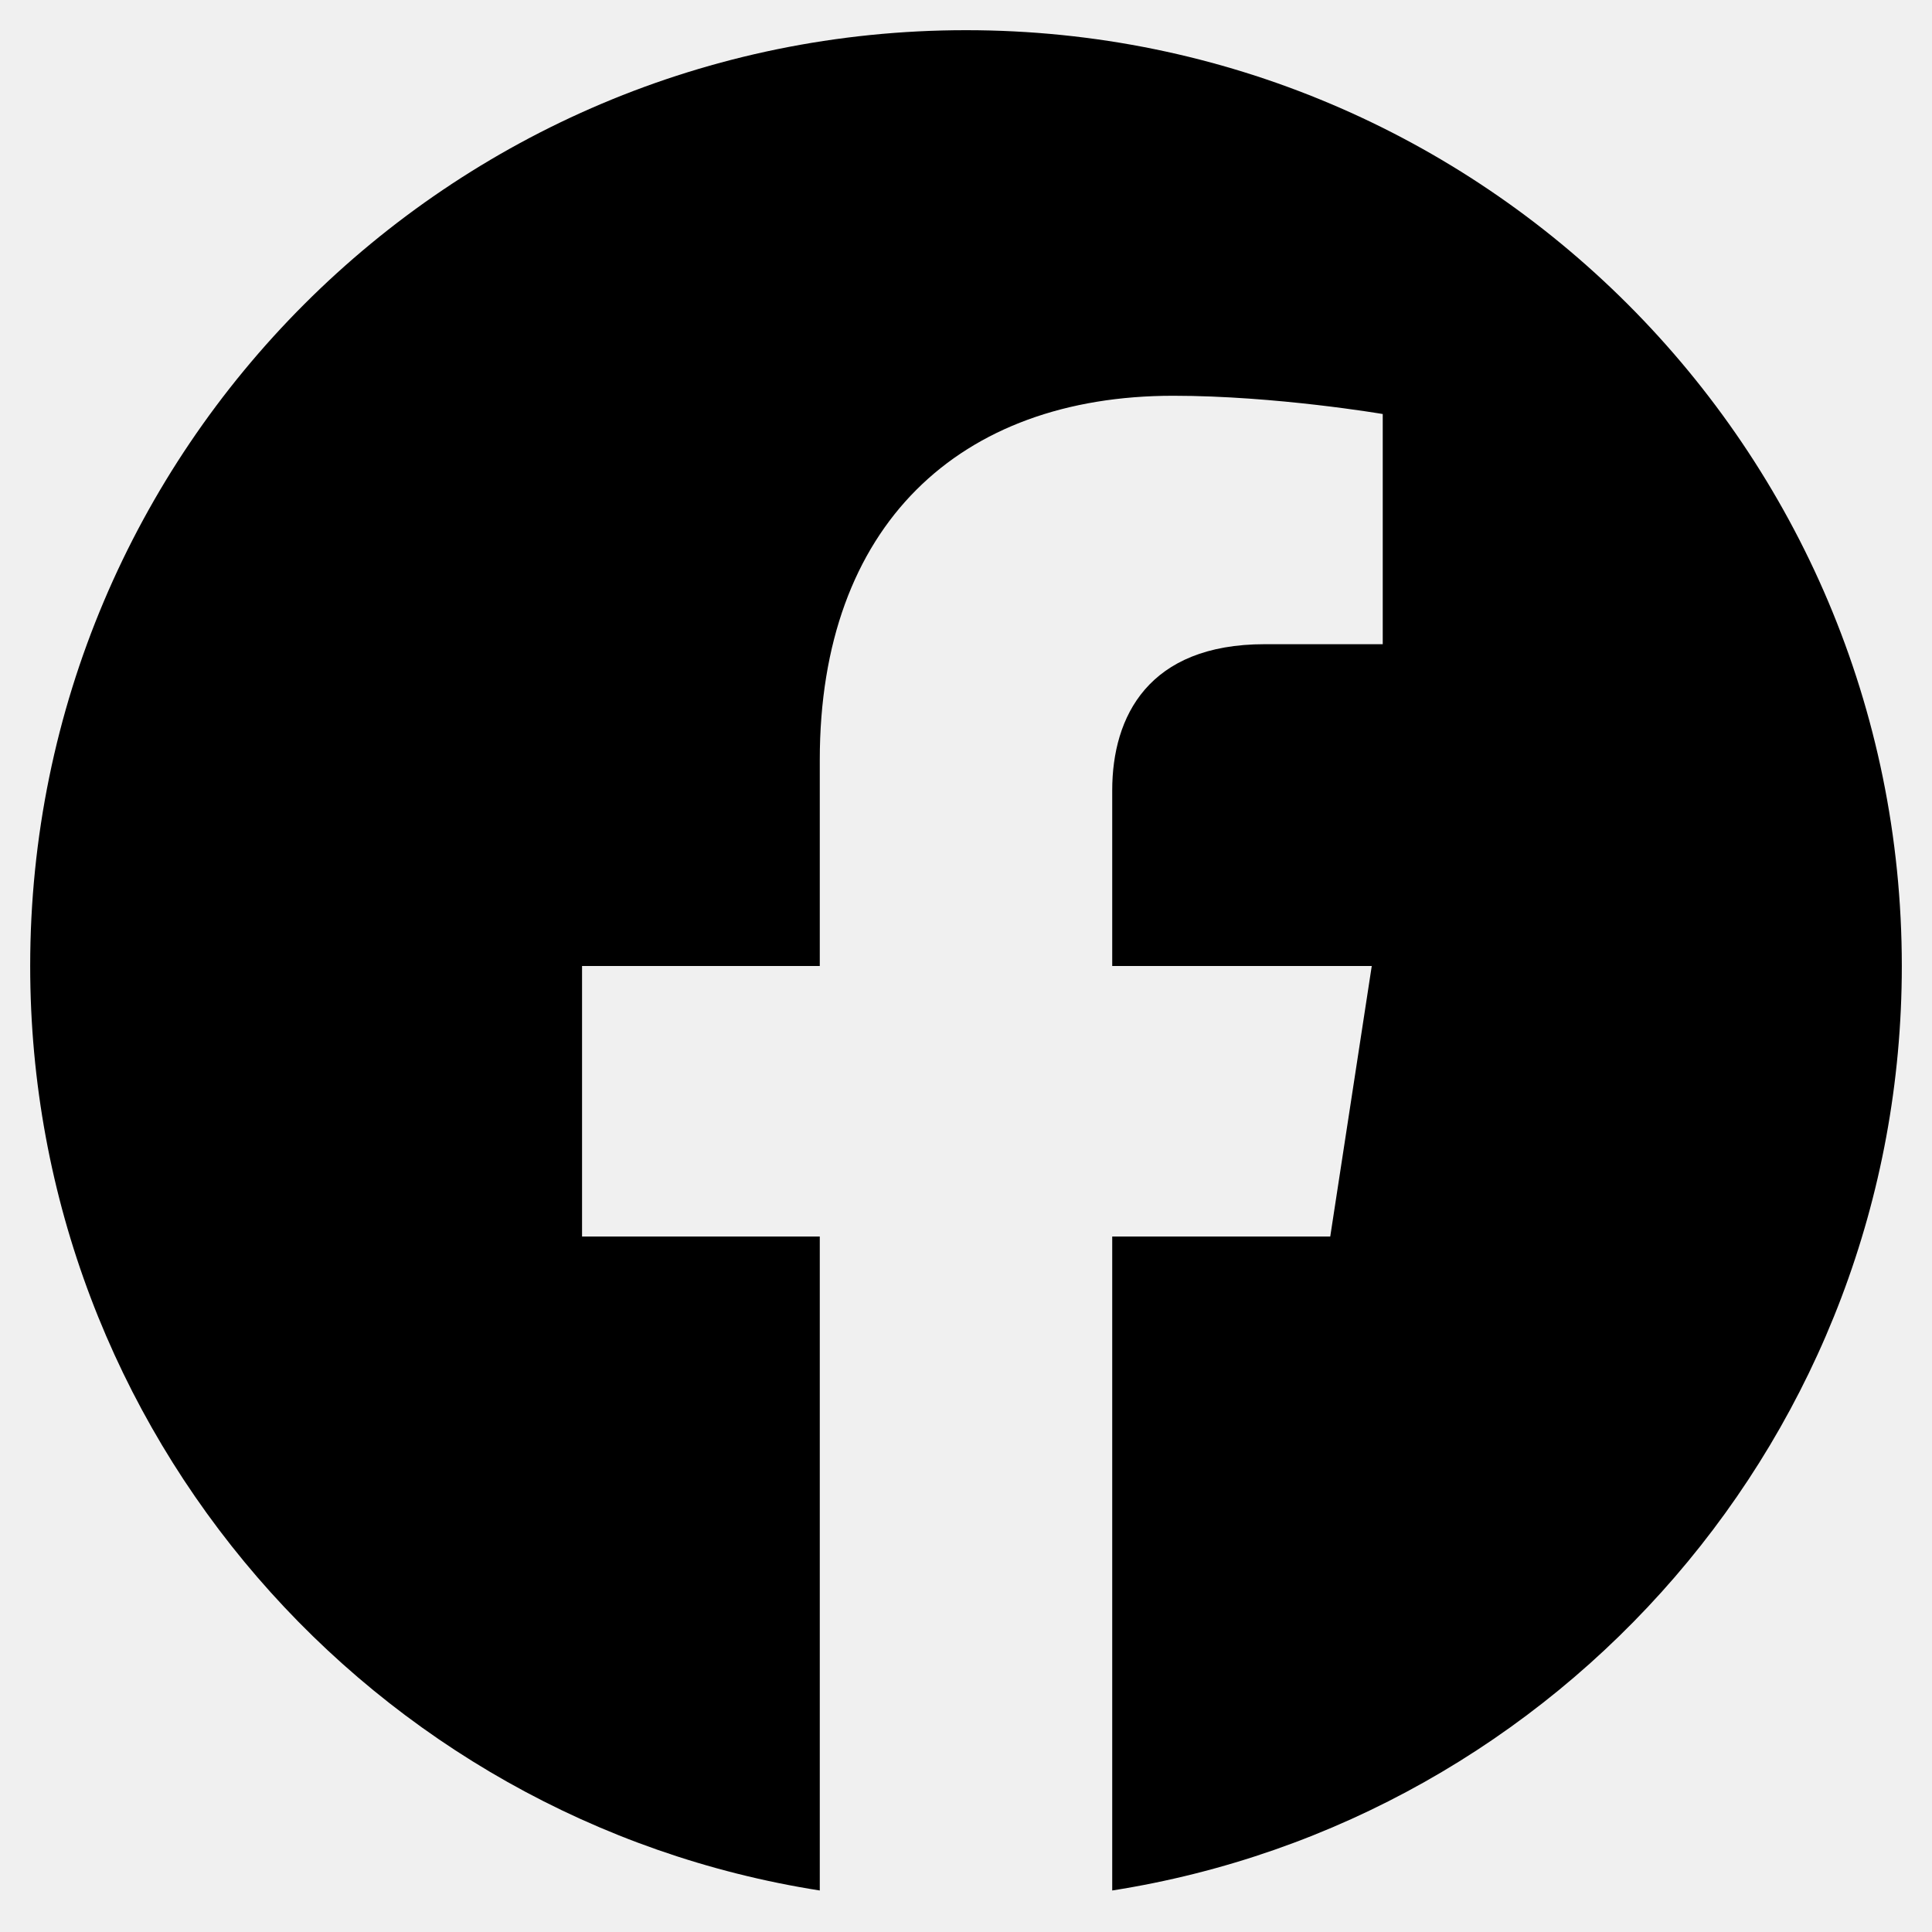
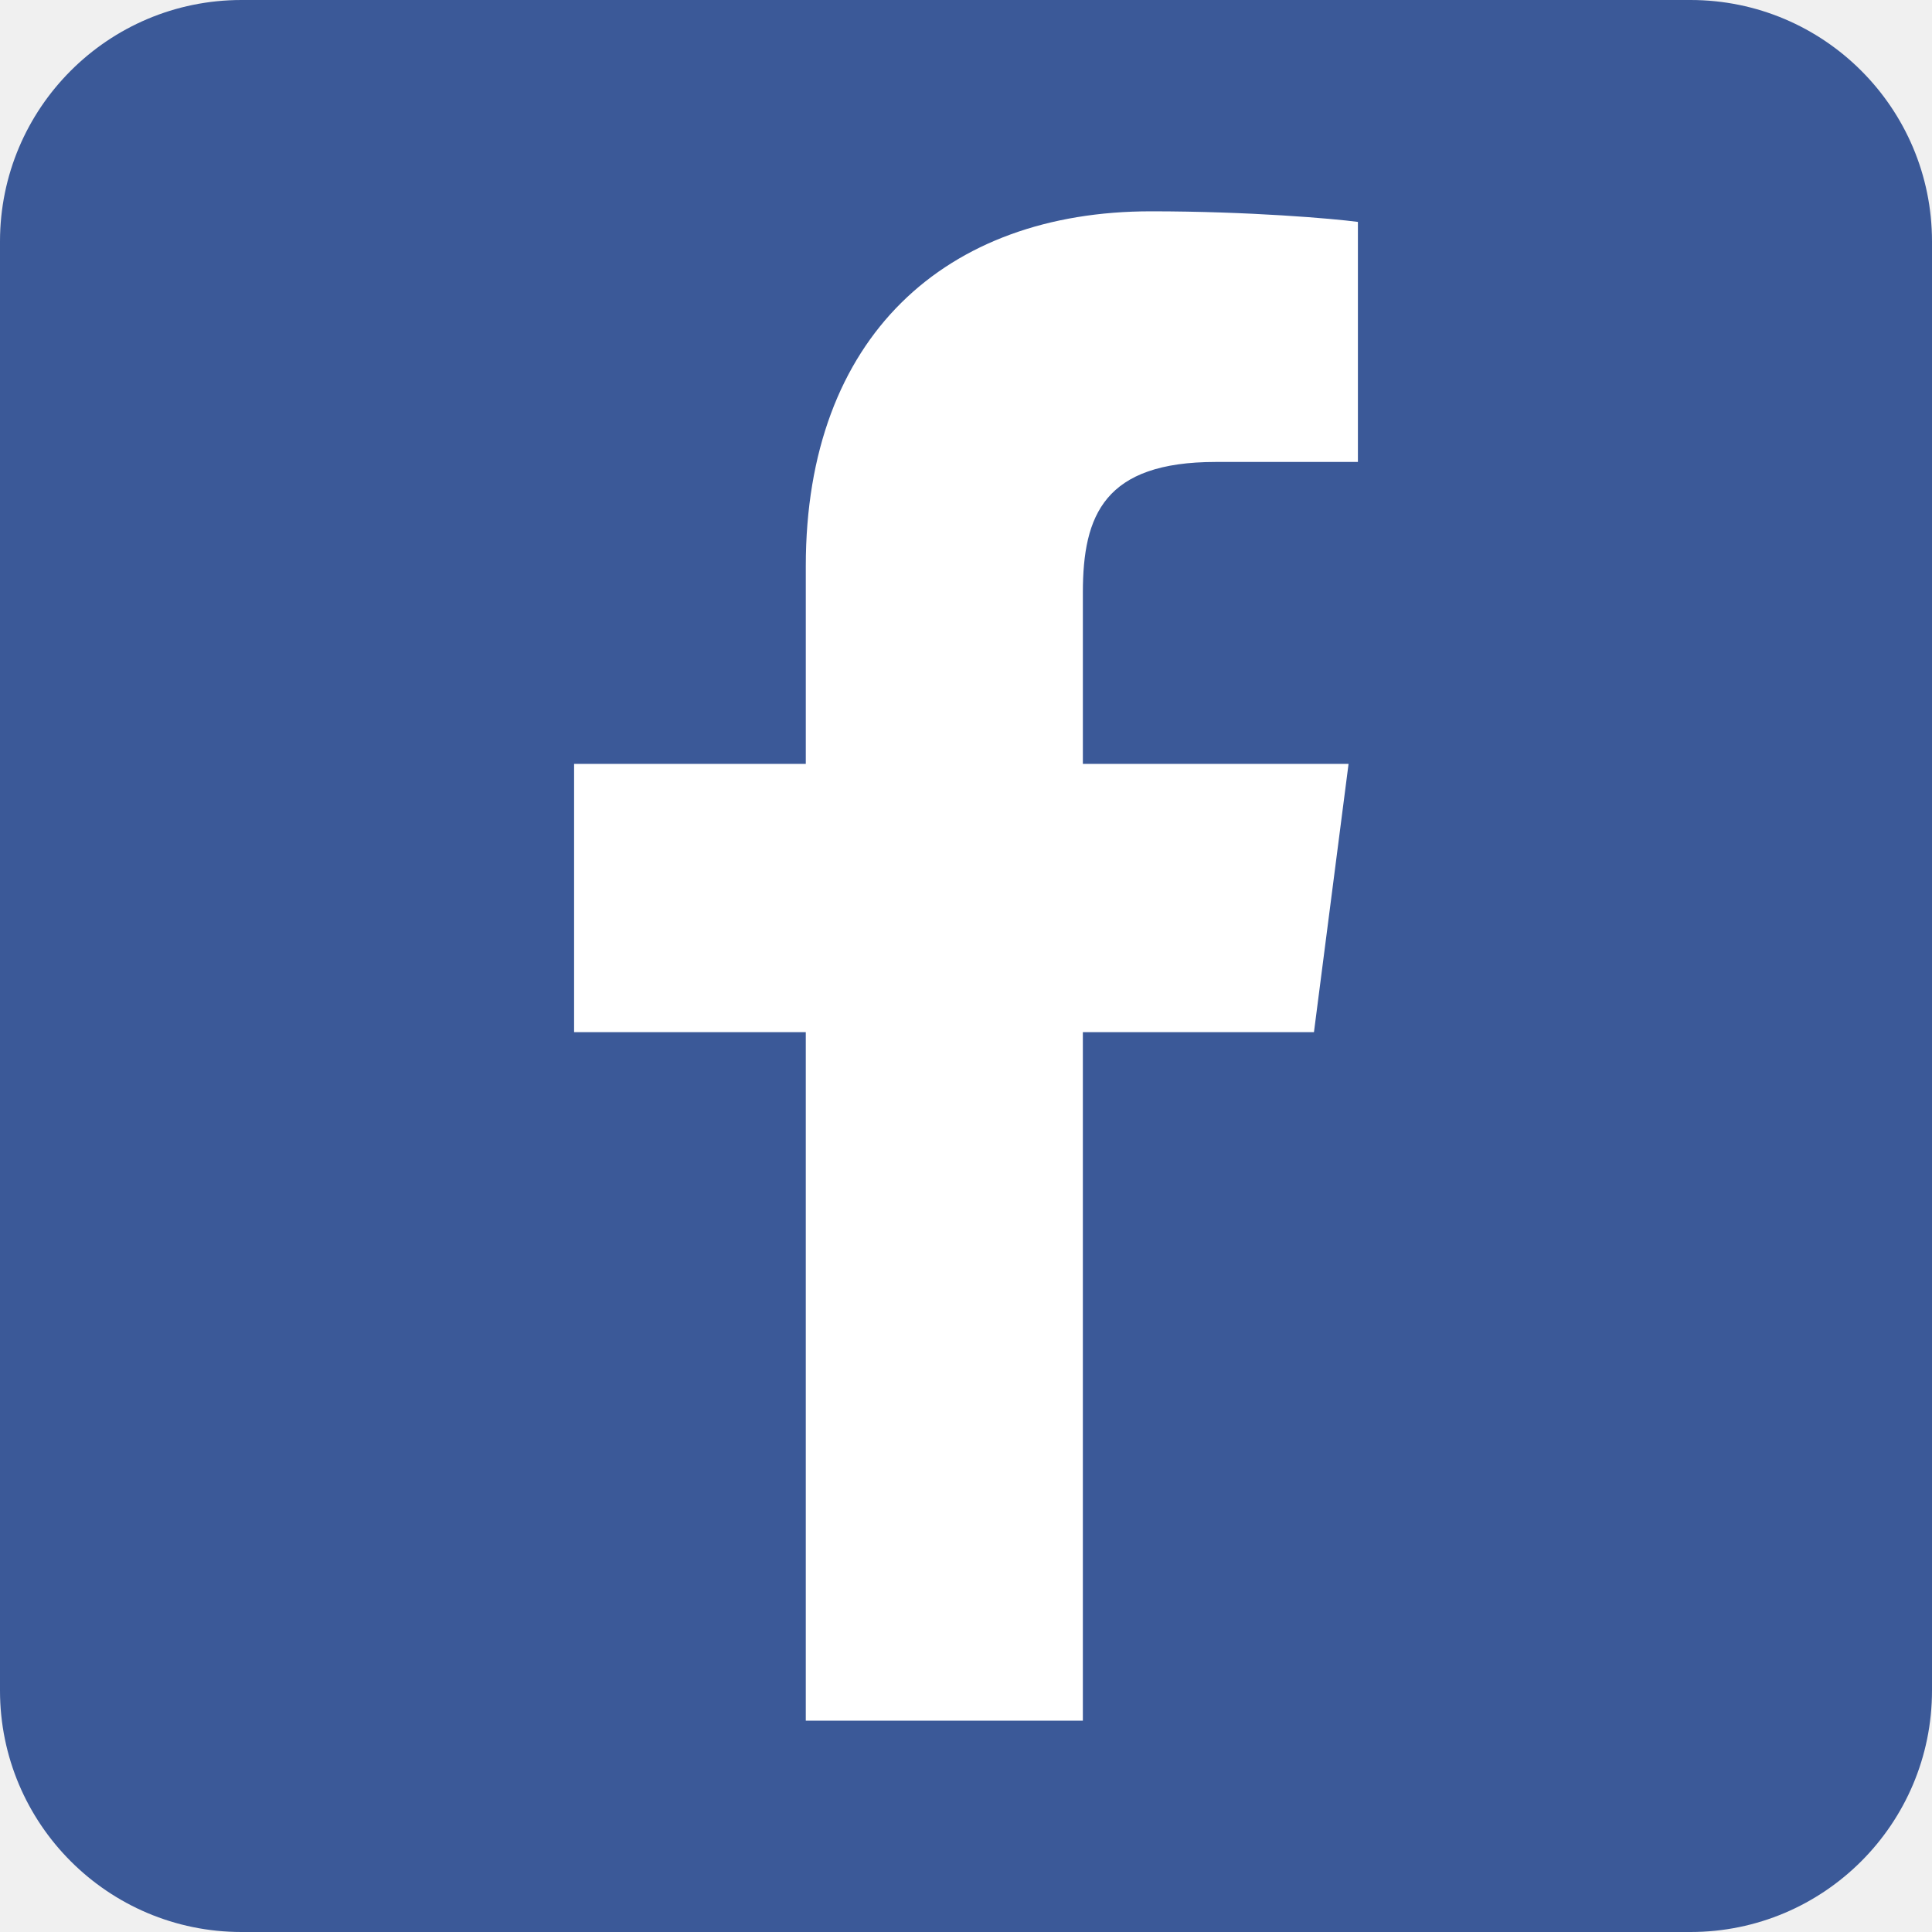
- <svg xmlns="http://www.w3.org/2000/svg" viewBox="0 0 512 512">
-   <path d="M504 256C504 119 393 8 256 8S8 119 8 256c0 123.78 90.69 226.38 209.25 245V327.69h-63V256h63v-54.64c0-62.15 37-96.48 93.67-96.48 27.14 0 55.52 4.84 55.52 4.84v61h-31.28c-30.8 0-40.41 19.12-40.41 38.73V256h68.78l-11 71.69h-57.78V501C413.31 482.38 504 379.78 504 256z" />
+ <svg xmlns="http://www.w3.org/2000/svg" height="512" id="Layer_1" version="1.1" viewBox="0 0 512 512" width="512" xml:space="preserve">
+   <defs id="defs12" />
+   <g id="g5991">
+     <rect height="512" id="rect2987" rx="64" ry="64" style="fill:#3b5998;fill-opacity:1;fill-rule:nonzero;stroke:none" width="512" x="0" y="0" />
+     <path d="M 286.968,456 V 273.538 h 61.244 l 9.17,-71.103 h -70.412 v -45.395 c 0,-20.588 5.721,-34.619 35.235,-34.619 l 37.655,-0.011 V 58.808 c -6.51,-0.874 -28.857,-2.808 -54.867,-2.808 -54.288,0 -91.45,33.146 -91.45,93.998 v 52.437 h -61.402 v 71.103 h 61.4 v 182.462 h 73.427 z" id="f_1_" style="fill:#ffffff" />
+   </g>
</svg>
